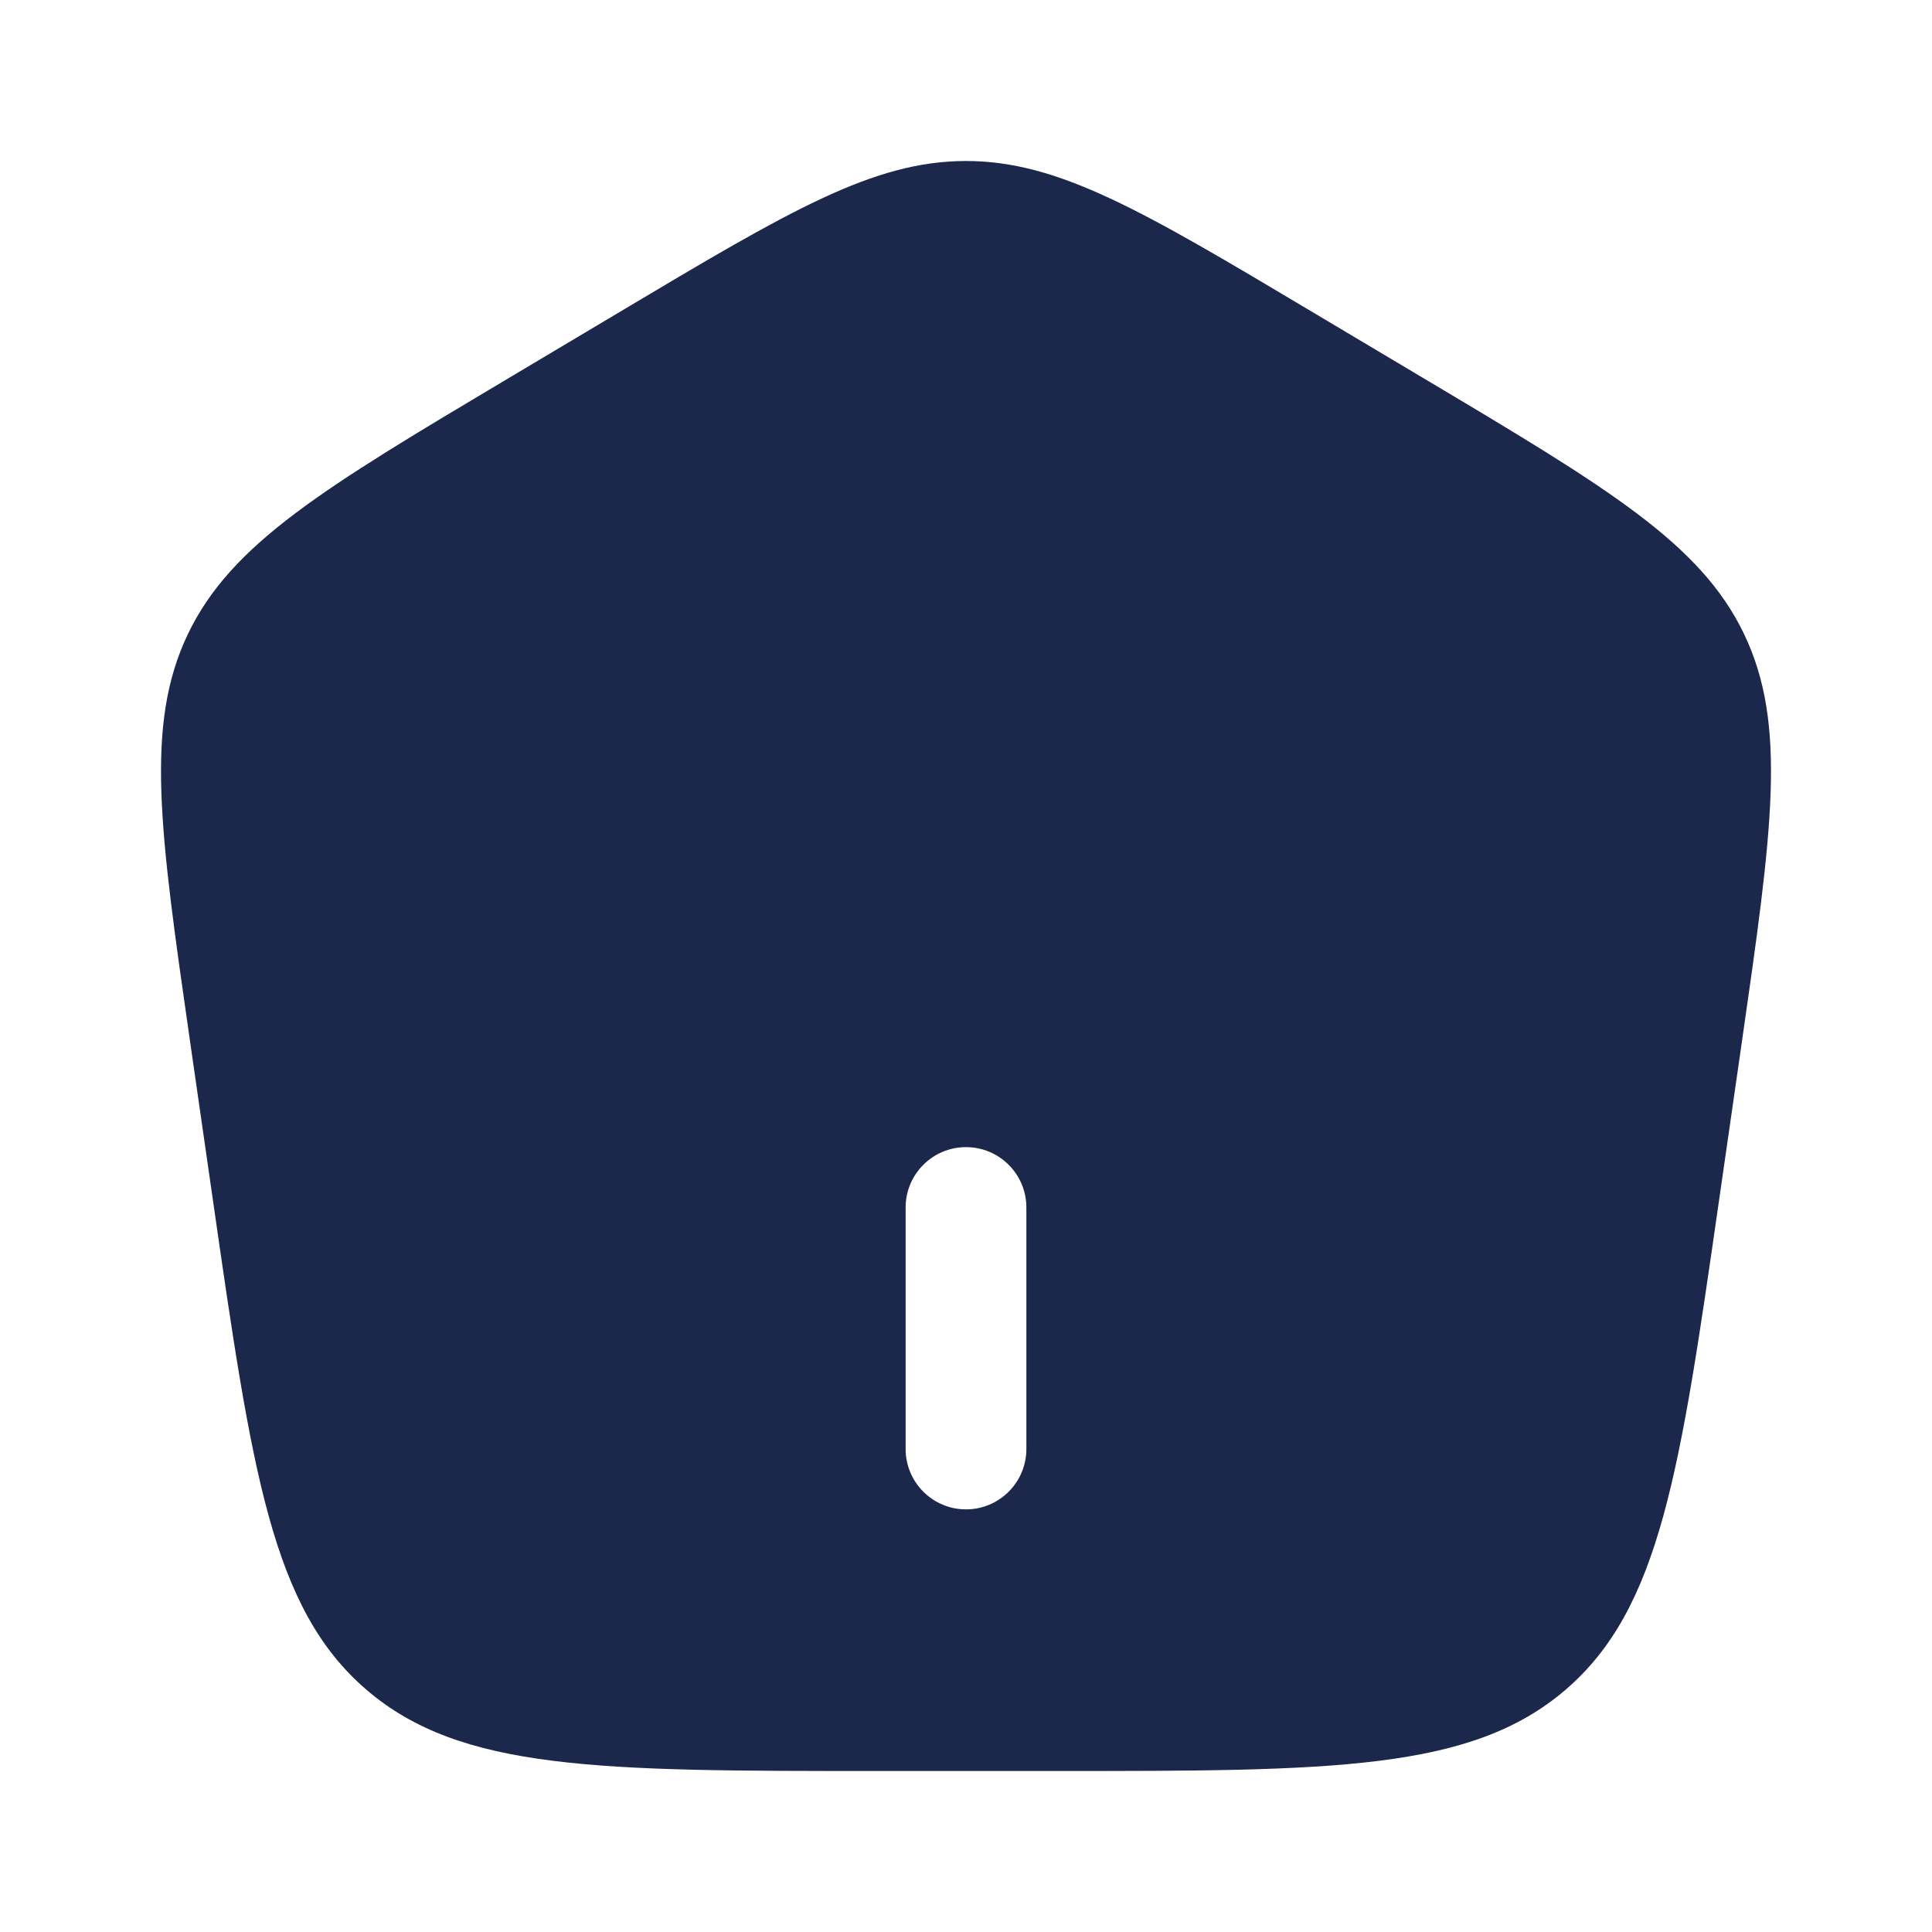
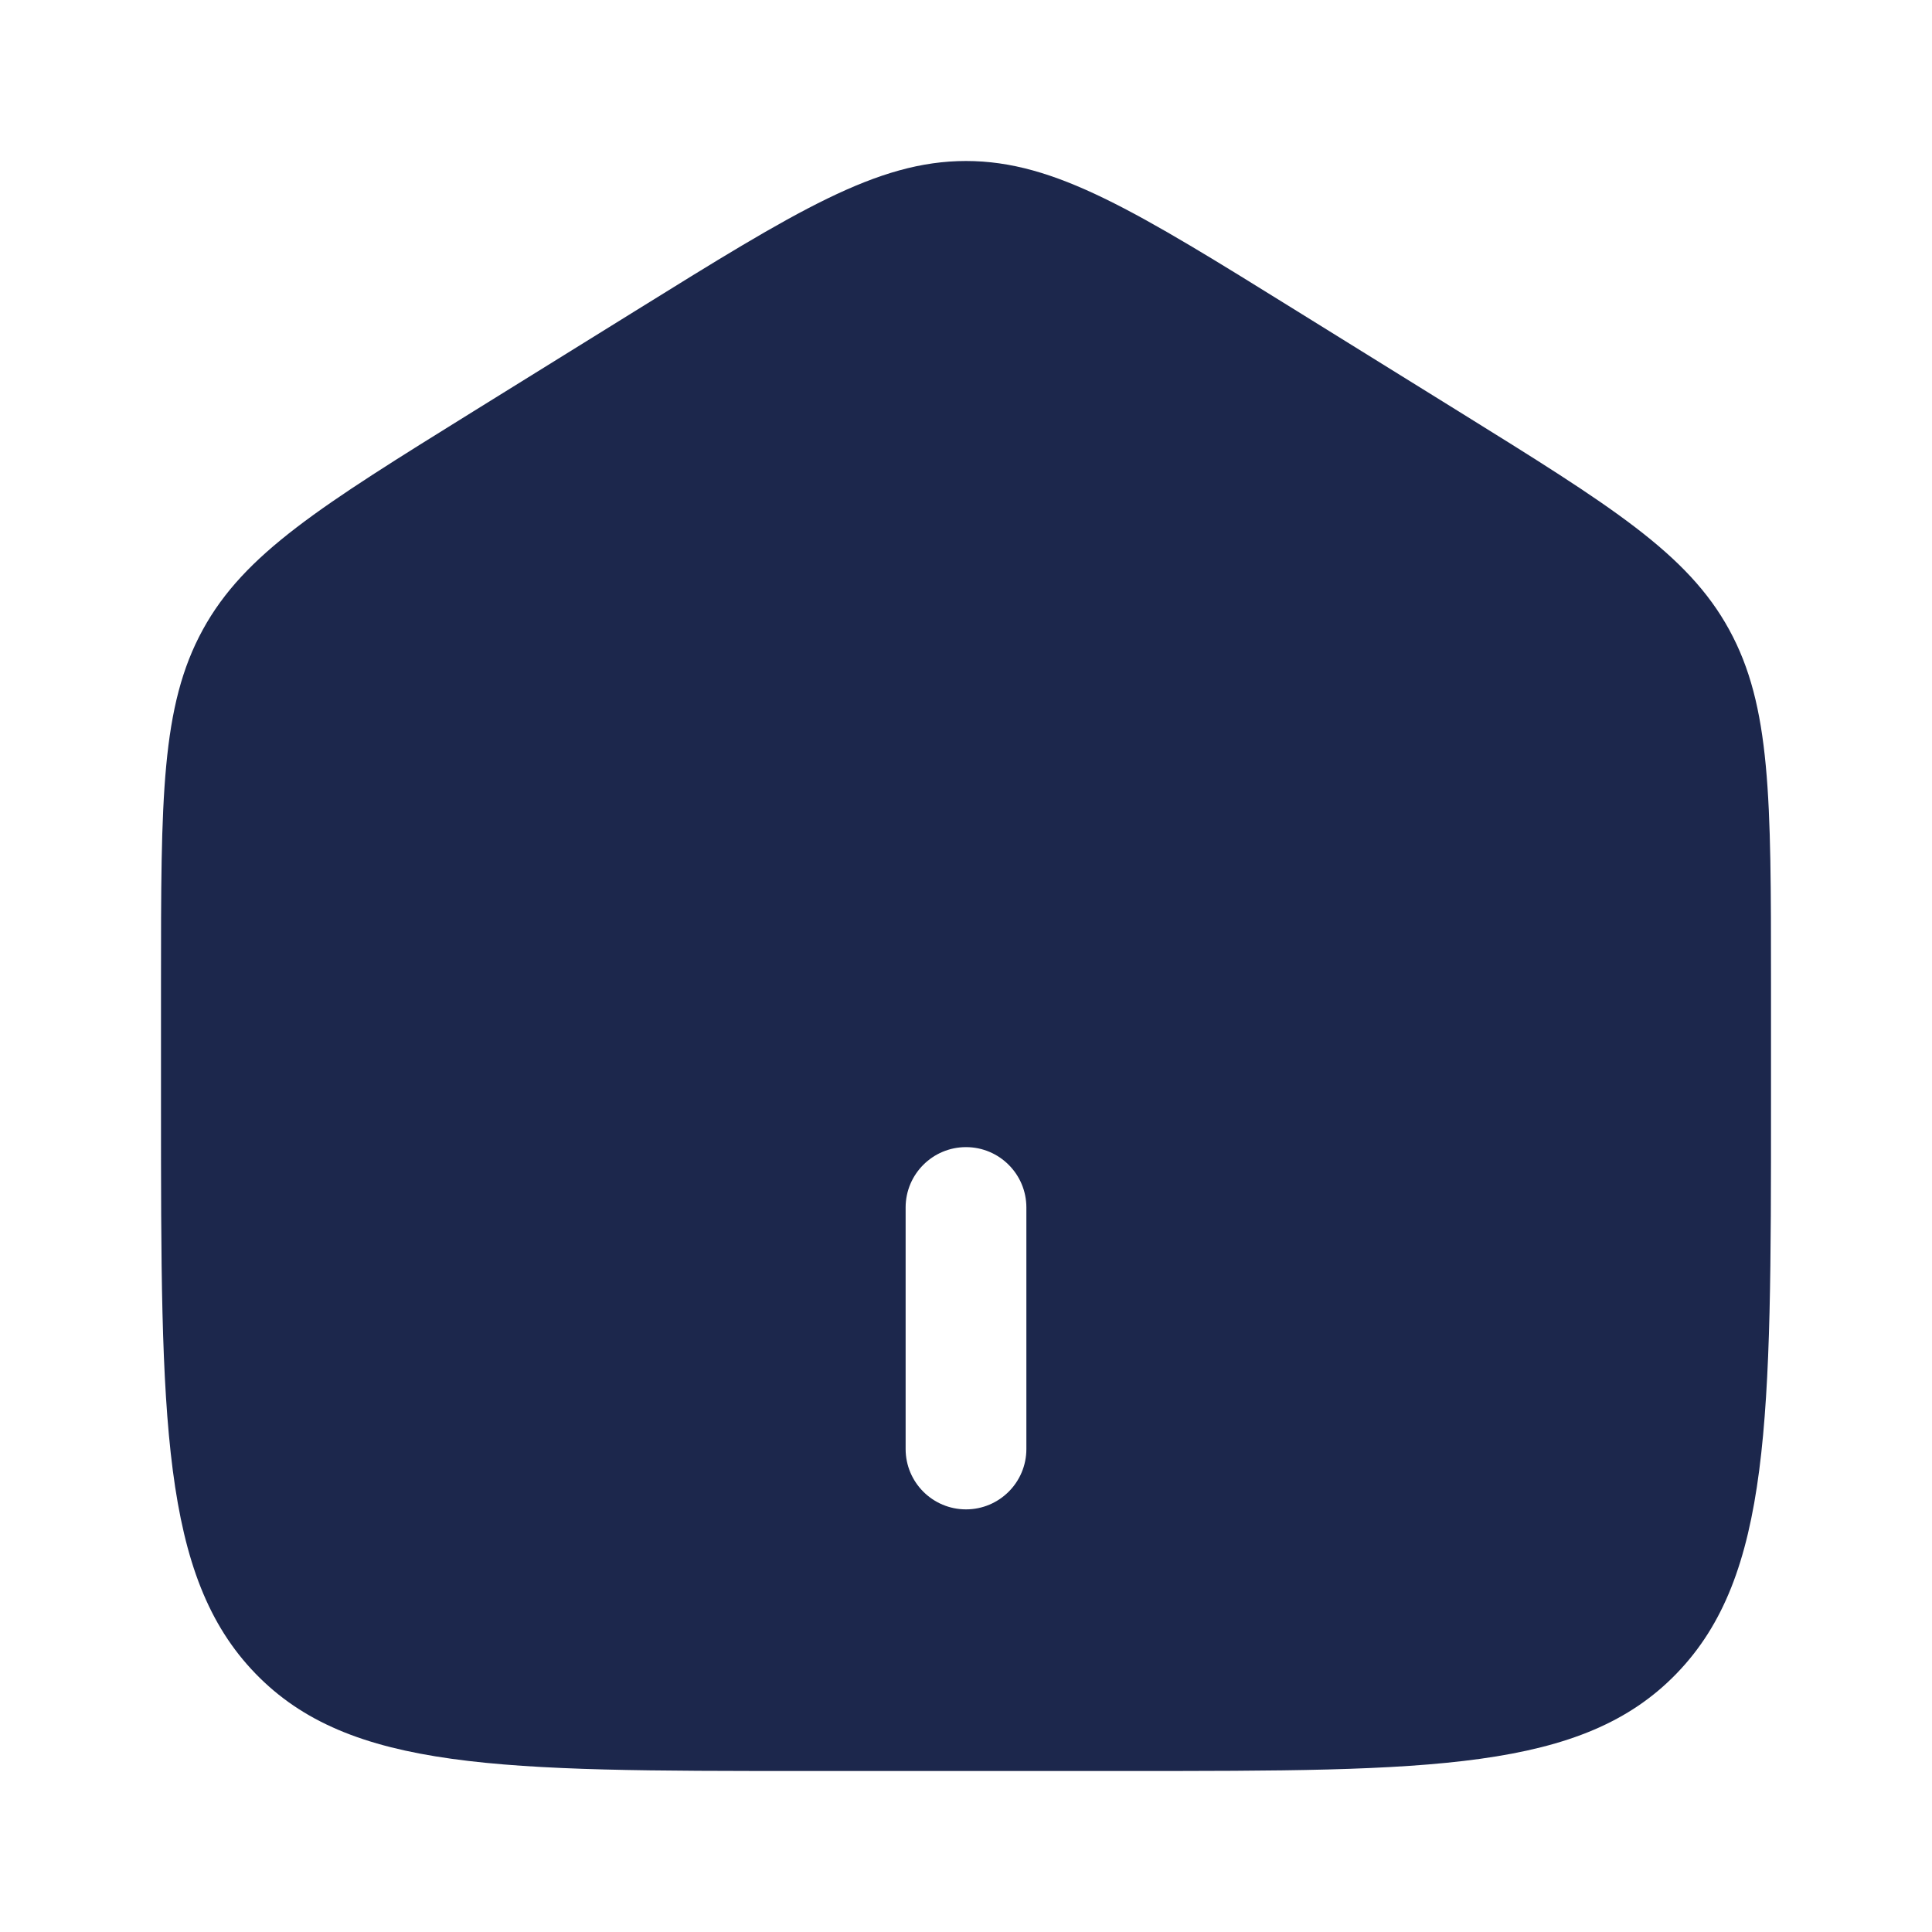
<svg xmlns="http://www.w3.org/2000/svg" width="800px" height="800px" viewBox="0 0 24 24" fill="none">
-   <path fill-rule="evenodd" clip-rule="evenodd" d="M2.335 7.875C1.795 9.002 1.985 10.321 2.364 12.958L2.643 14.895C3.13 18.283 3.374 19.976 4.549 20.988C5.724 22 7.447 22 10.894 22H13.106C16.553 22 18.276 22 19.451 20.988C20.626 19.976 20.87 18.283 21.357 14.895L21.636 12.958C22.015 10.321 22.205 9.002 21.665 7.875C21.124 6.748 19.974 6.062 17.673 4.692L16.288 3.867C14.199 2.622 13.154 2 12 2C10.846 2 9.801 2.622 7.712 3.867L6.327 4.692C4.026 6.062 2.876 6.748 2.335 7.875ZM12 18.75C11.586 18.75 11.25 18.414 11.25 18V15C11.25 14.586 11.586 14.25 12 14.25C12.414 14.25 12.75 14.586 12.75 15V18C12.75 18.414 12.414 18.75 12 18.75Z" fill="#1C274C" />
+   <path fill-rule="evenodd" clip-rule="evenodd" d="M2.519 7.823C2 8.771 2 9.915 2 12.204V13.725C2 17.626 2 19.576 3.172 20.788C4.343 22 6.229 22 10 22H14C17.771 22 19.657 22 20.828 20.788C22 19.576 22 17.626 22 13.725V12.204C22 9.915 22 8.771 21.481 7.823C20.962 6.874 20.013 6.286 18.116 5.108L16.116 3.867C14.111 2.622 13.108 2 12 2C10.892 2 9.889 2.622 7.884 3.867L5.884 5.108C3.987 6.286 3.038 6.874 2.519 7.823ZM11.25 18C11.25 18.414 11.586 18.75 12 18.75C12.414 18.75 12.75 18.414 12.75 18V15C12.75 14.586 12.414 14.25 12 14.25C11.586 14.25 11.25 14.586 11.25 15V18Z" fill="#1C274C" />
</svg>
